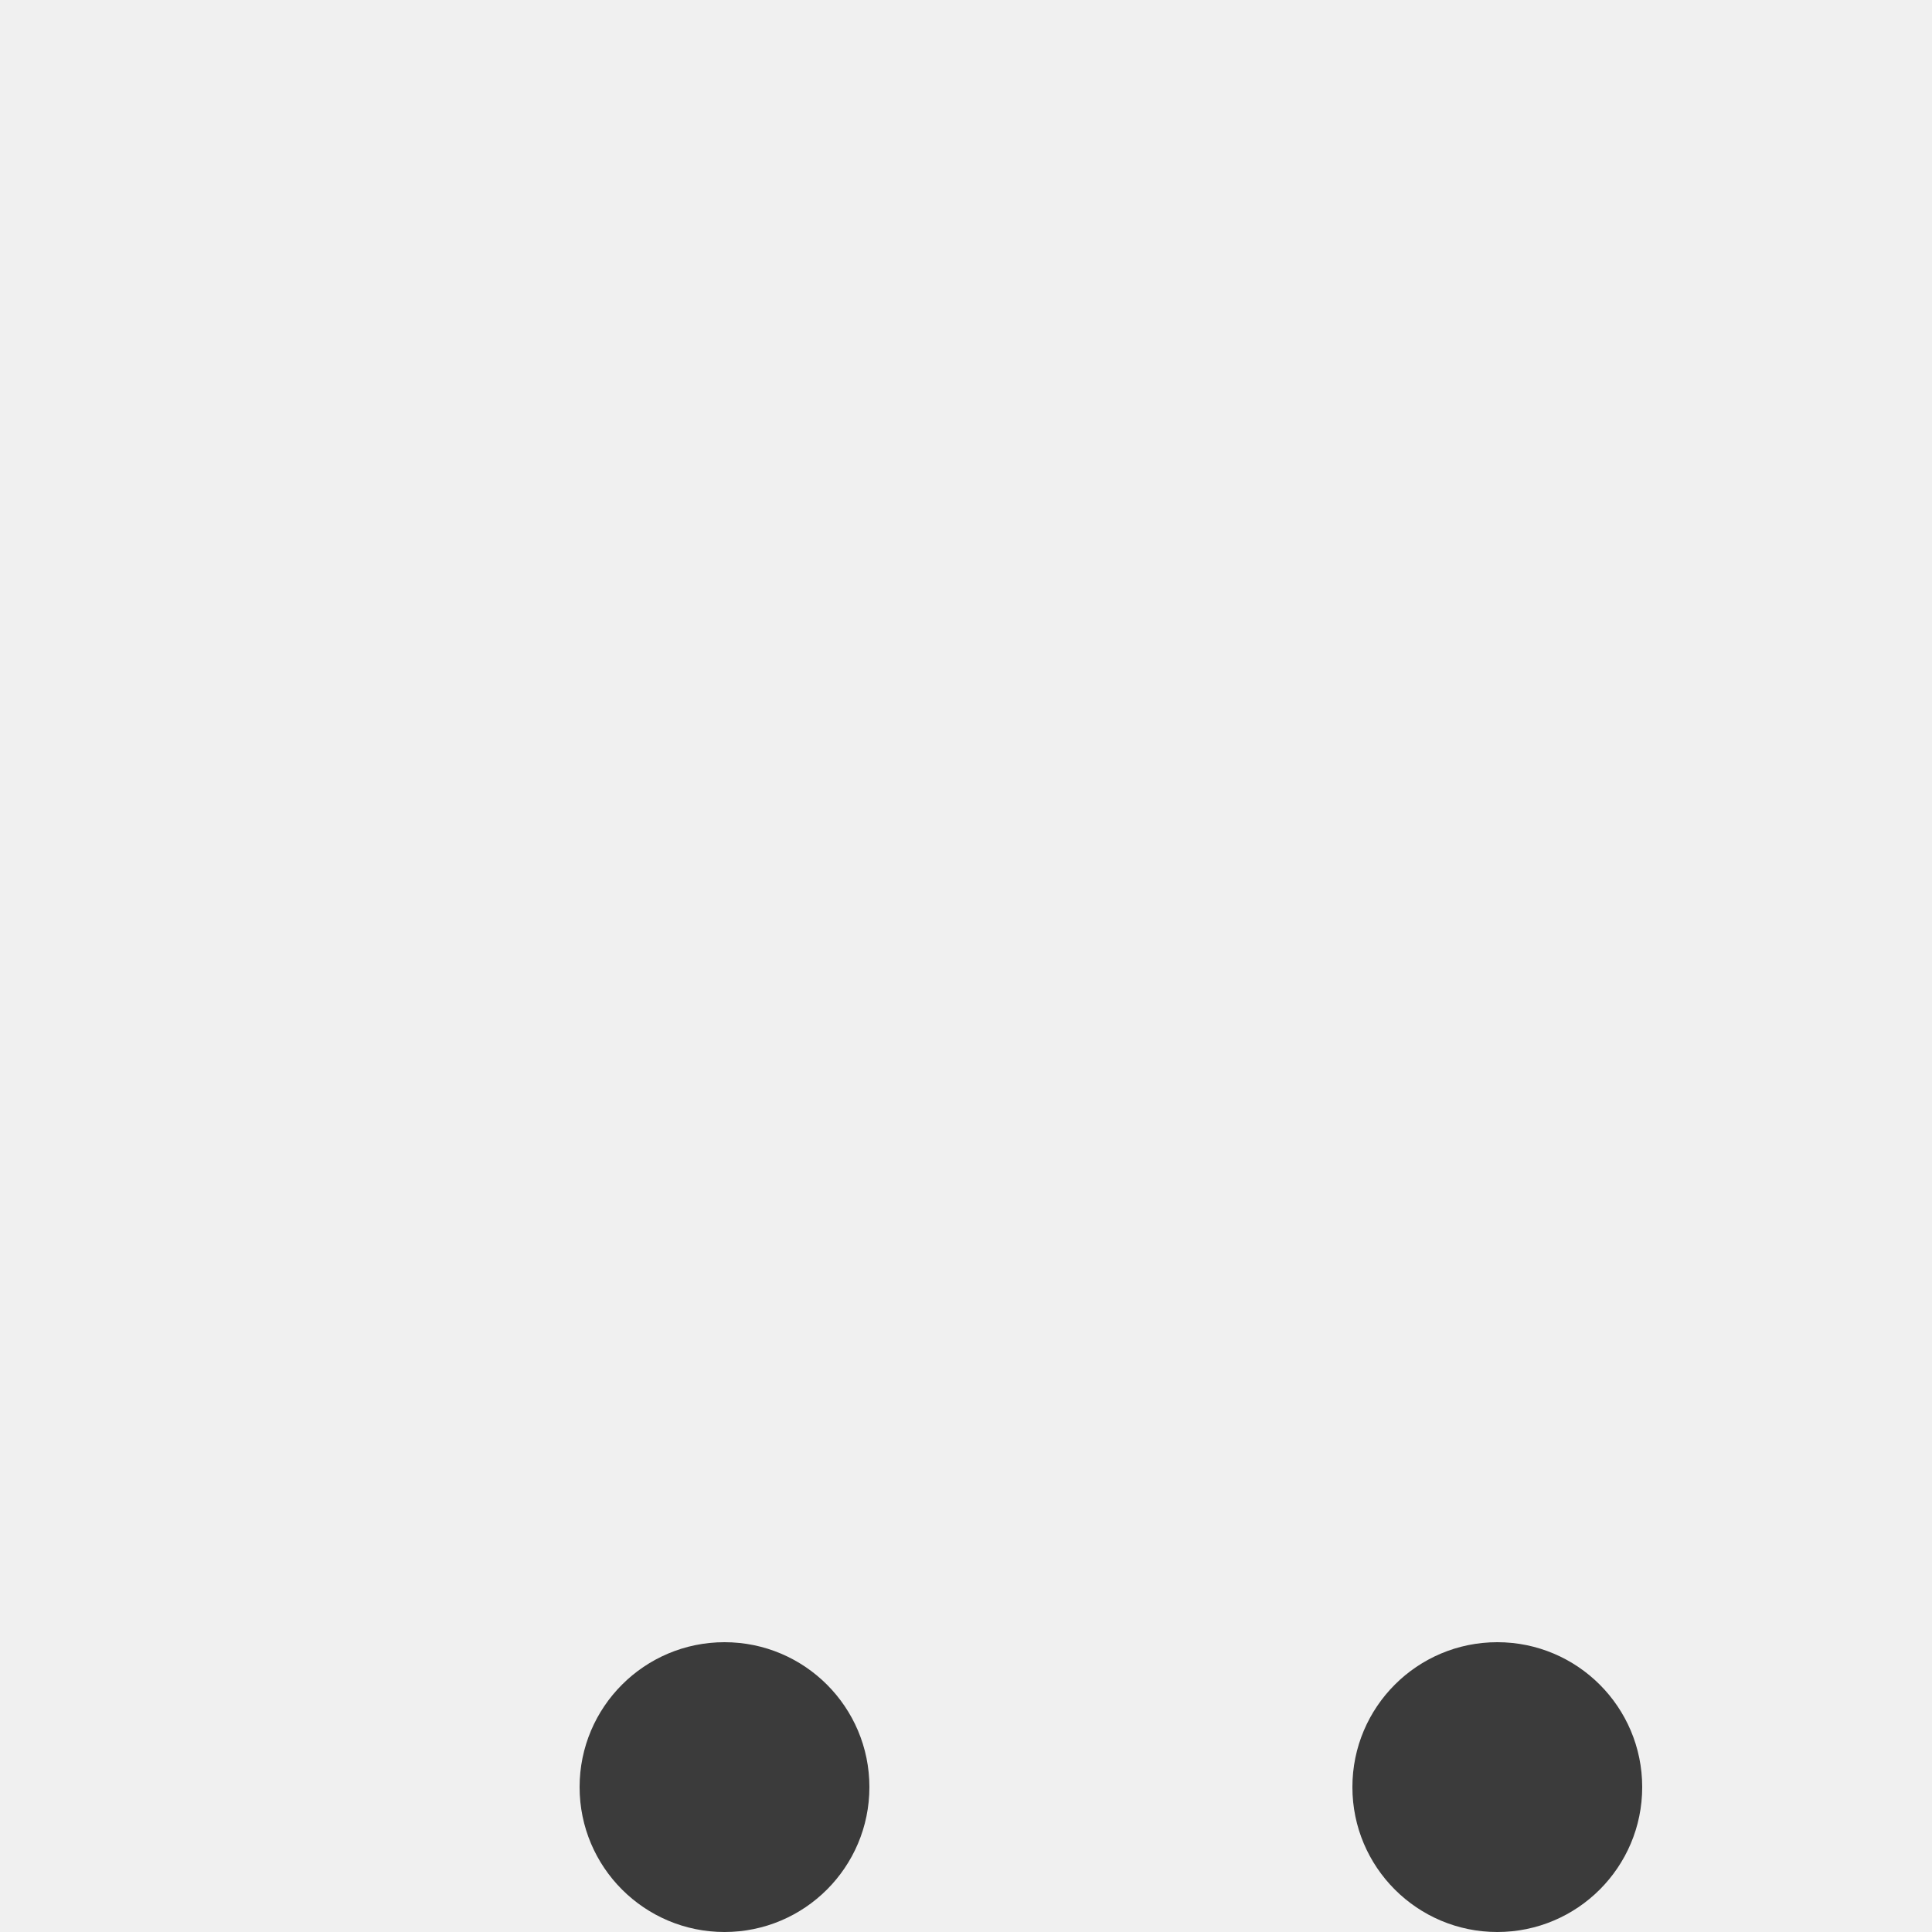
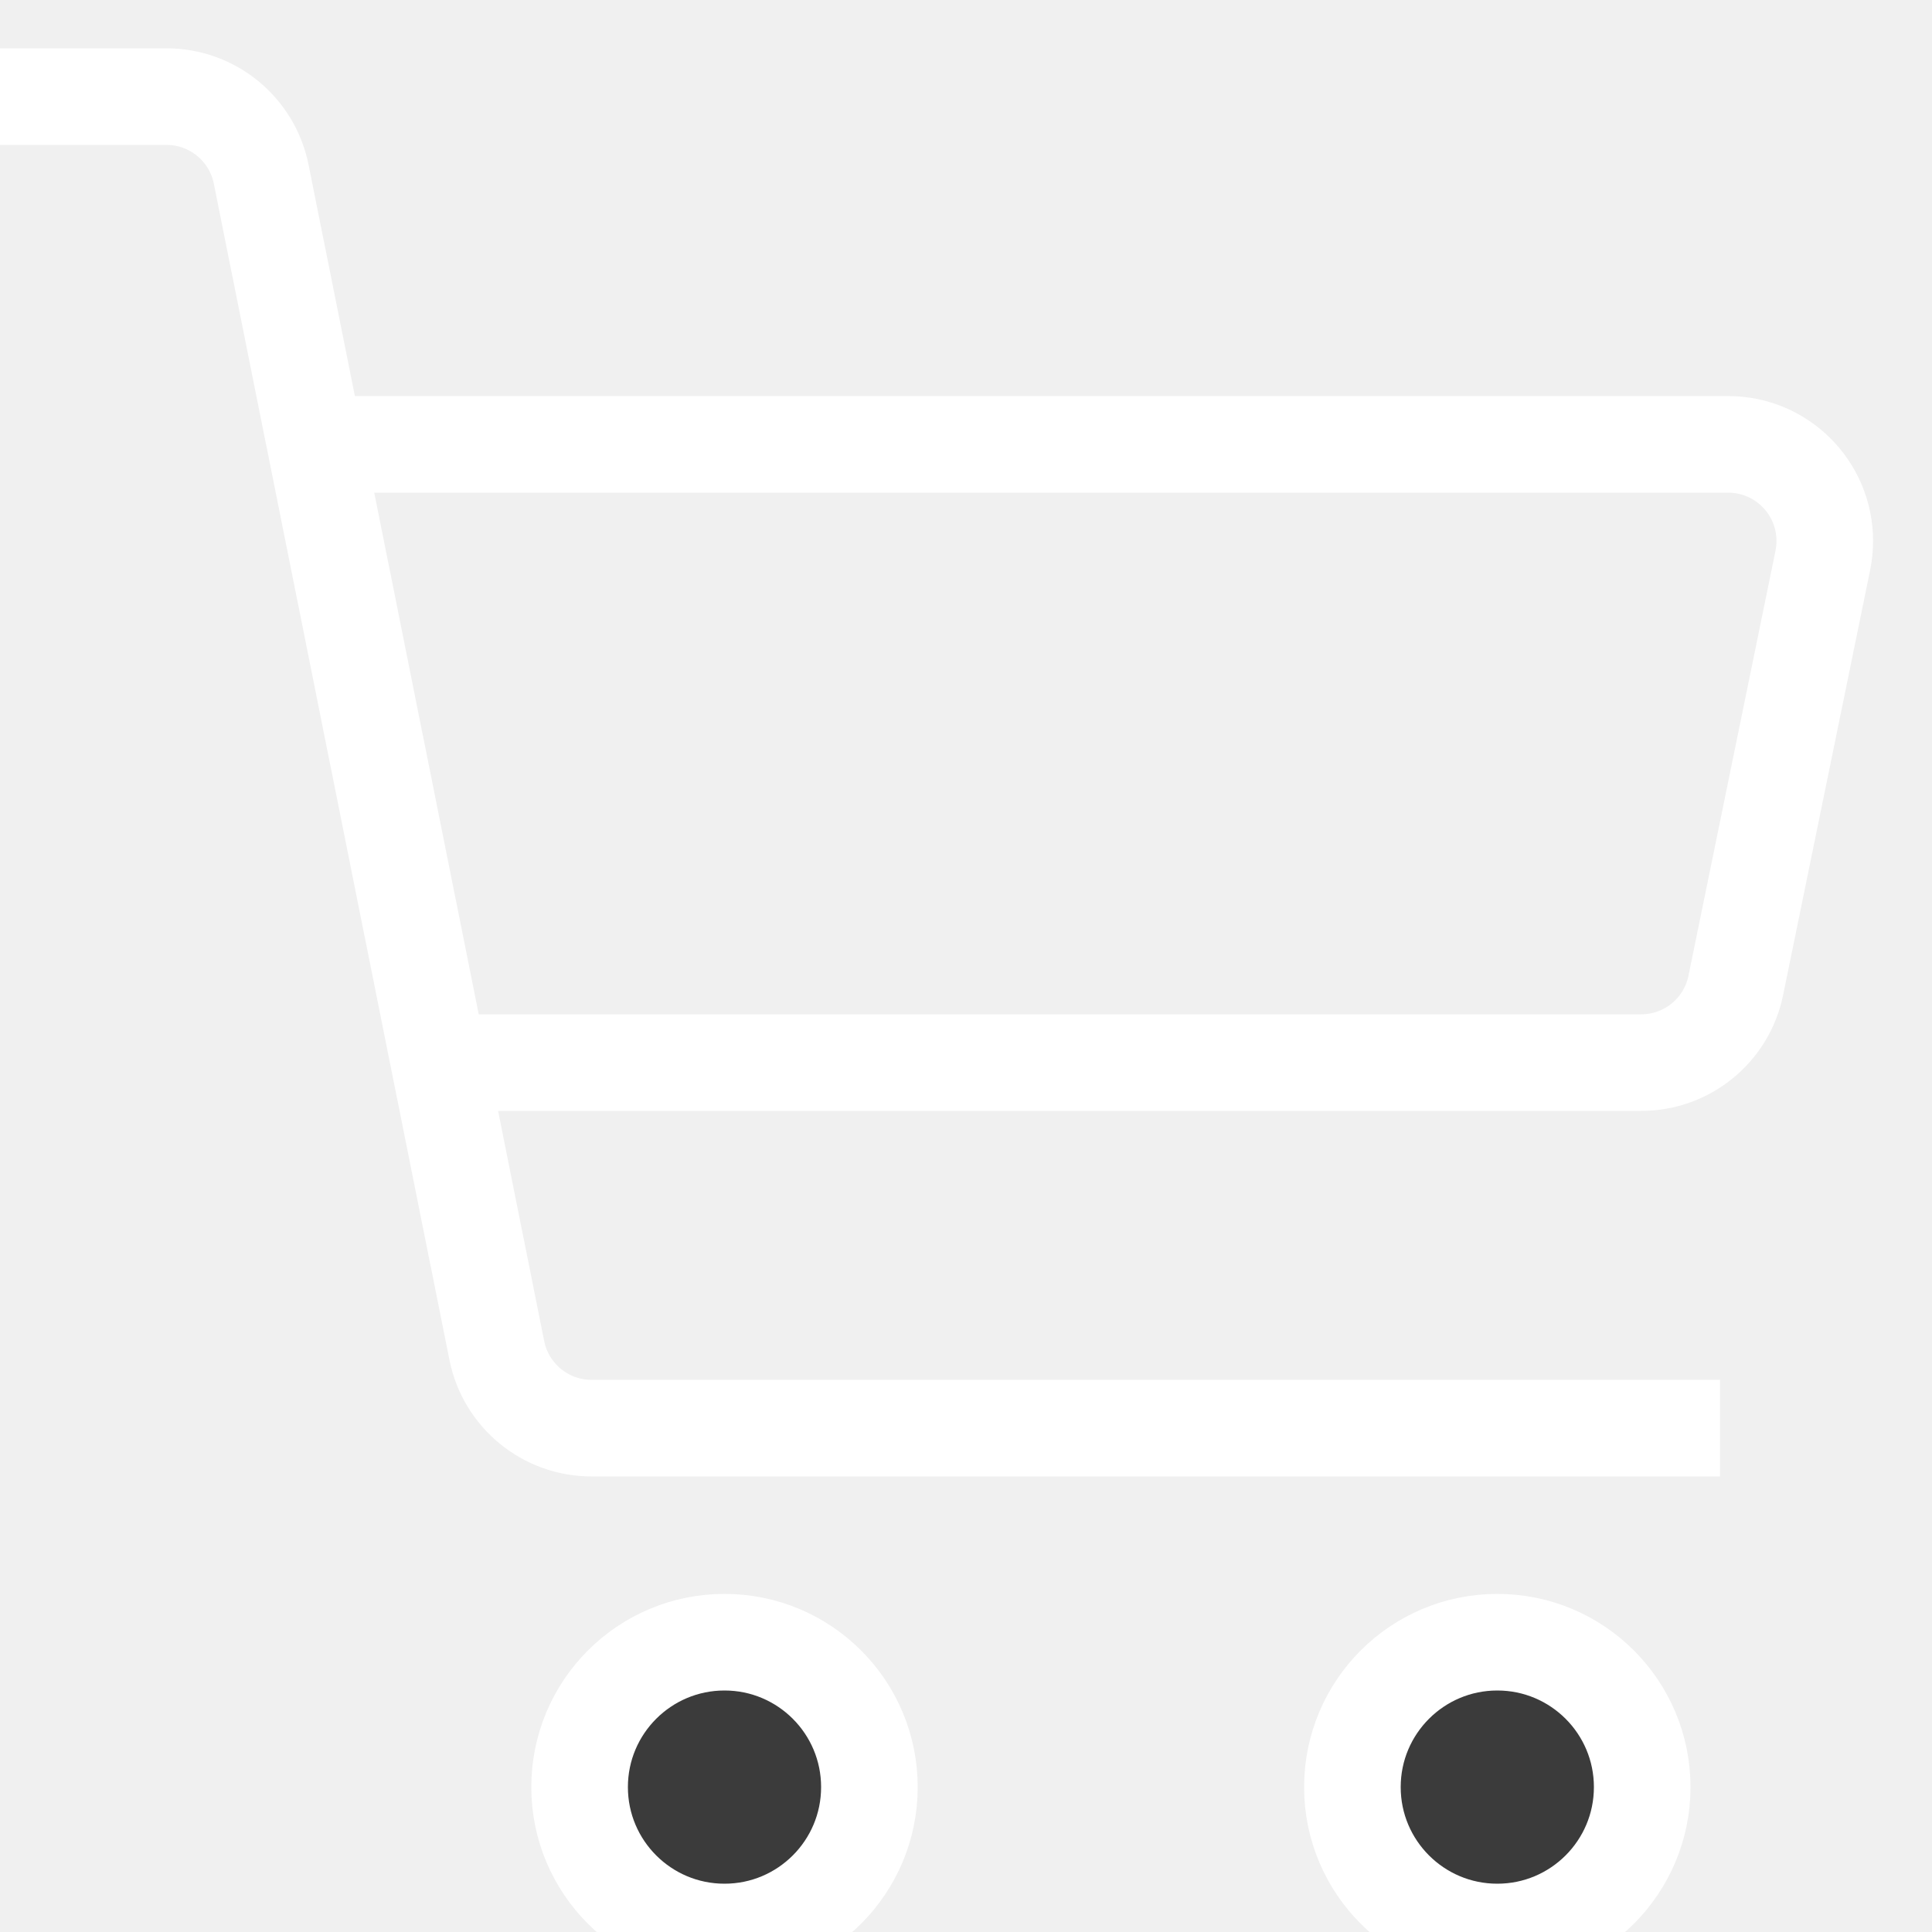
<svg xmlns="http://www.w3.org/2000/svg" width="20px" height="20px" viewBox="0 0 20 20" version="1.1">
-   <g id="Designs" stroke="none" stroke-width="1" fill="none" fill-rule="evenodd" class="white">
+   <g id="Designs" stroke="white" stroke-width="1" fill="none" fill-rule="evenodd" class="white">
    <g id="W8_PDPBouquetsPlants_DT" transform="translate(-1225, -20)">
      <g id="Group-3" transform="translate(1225, 21)">
        <path d="M2.27373675e-13,-2.27373675e-13 L1.723,-2.27373675e-13 C2.2,-2.27461221e-13 2.61,0.336 2.704,0.804 L5.143,12.98 C5.236,13.447 5.647,13.784 6.123,13.784 L17.806,13.784 L17.806,13.784" id="Path-3" />
        <path d="M3.199,3.6 L17.89,3.6 C18.442,3.6 18.89,4.048 18.89,4.6 C18.89,4.667 18.883,4.735 18.87,4.8 L17.969,9.2 C17.874,9.666 17.465,10 16.99,10 L4.595,10 L4.595,10" id="Path-4" />
        <circle id="Oval" fill="#3B3B3B" cx="7.5" cy="17.5" r="1.5" />
        <circle id="Oval-Copy-5" fill="#3B3B3B" cx="15.5" cy="17.5" r="1.5" />
      </g>
    </g>
  </g>
</svg>
